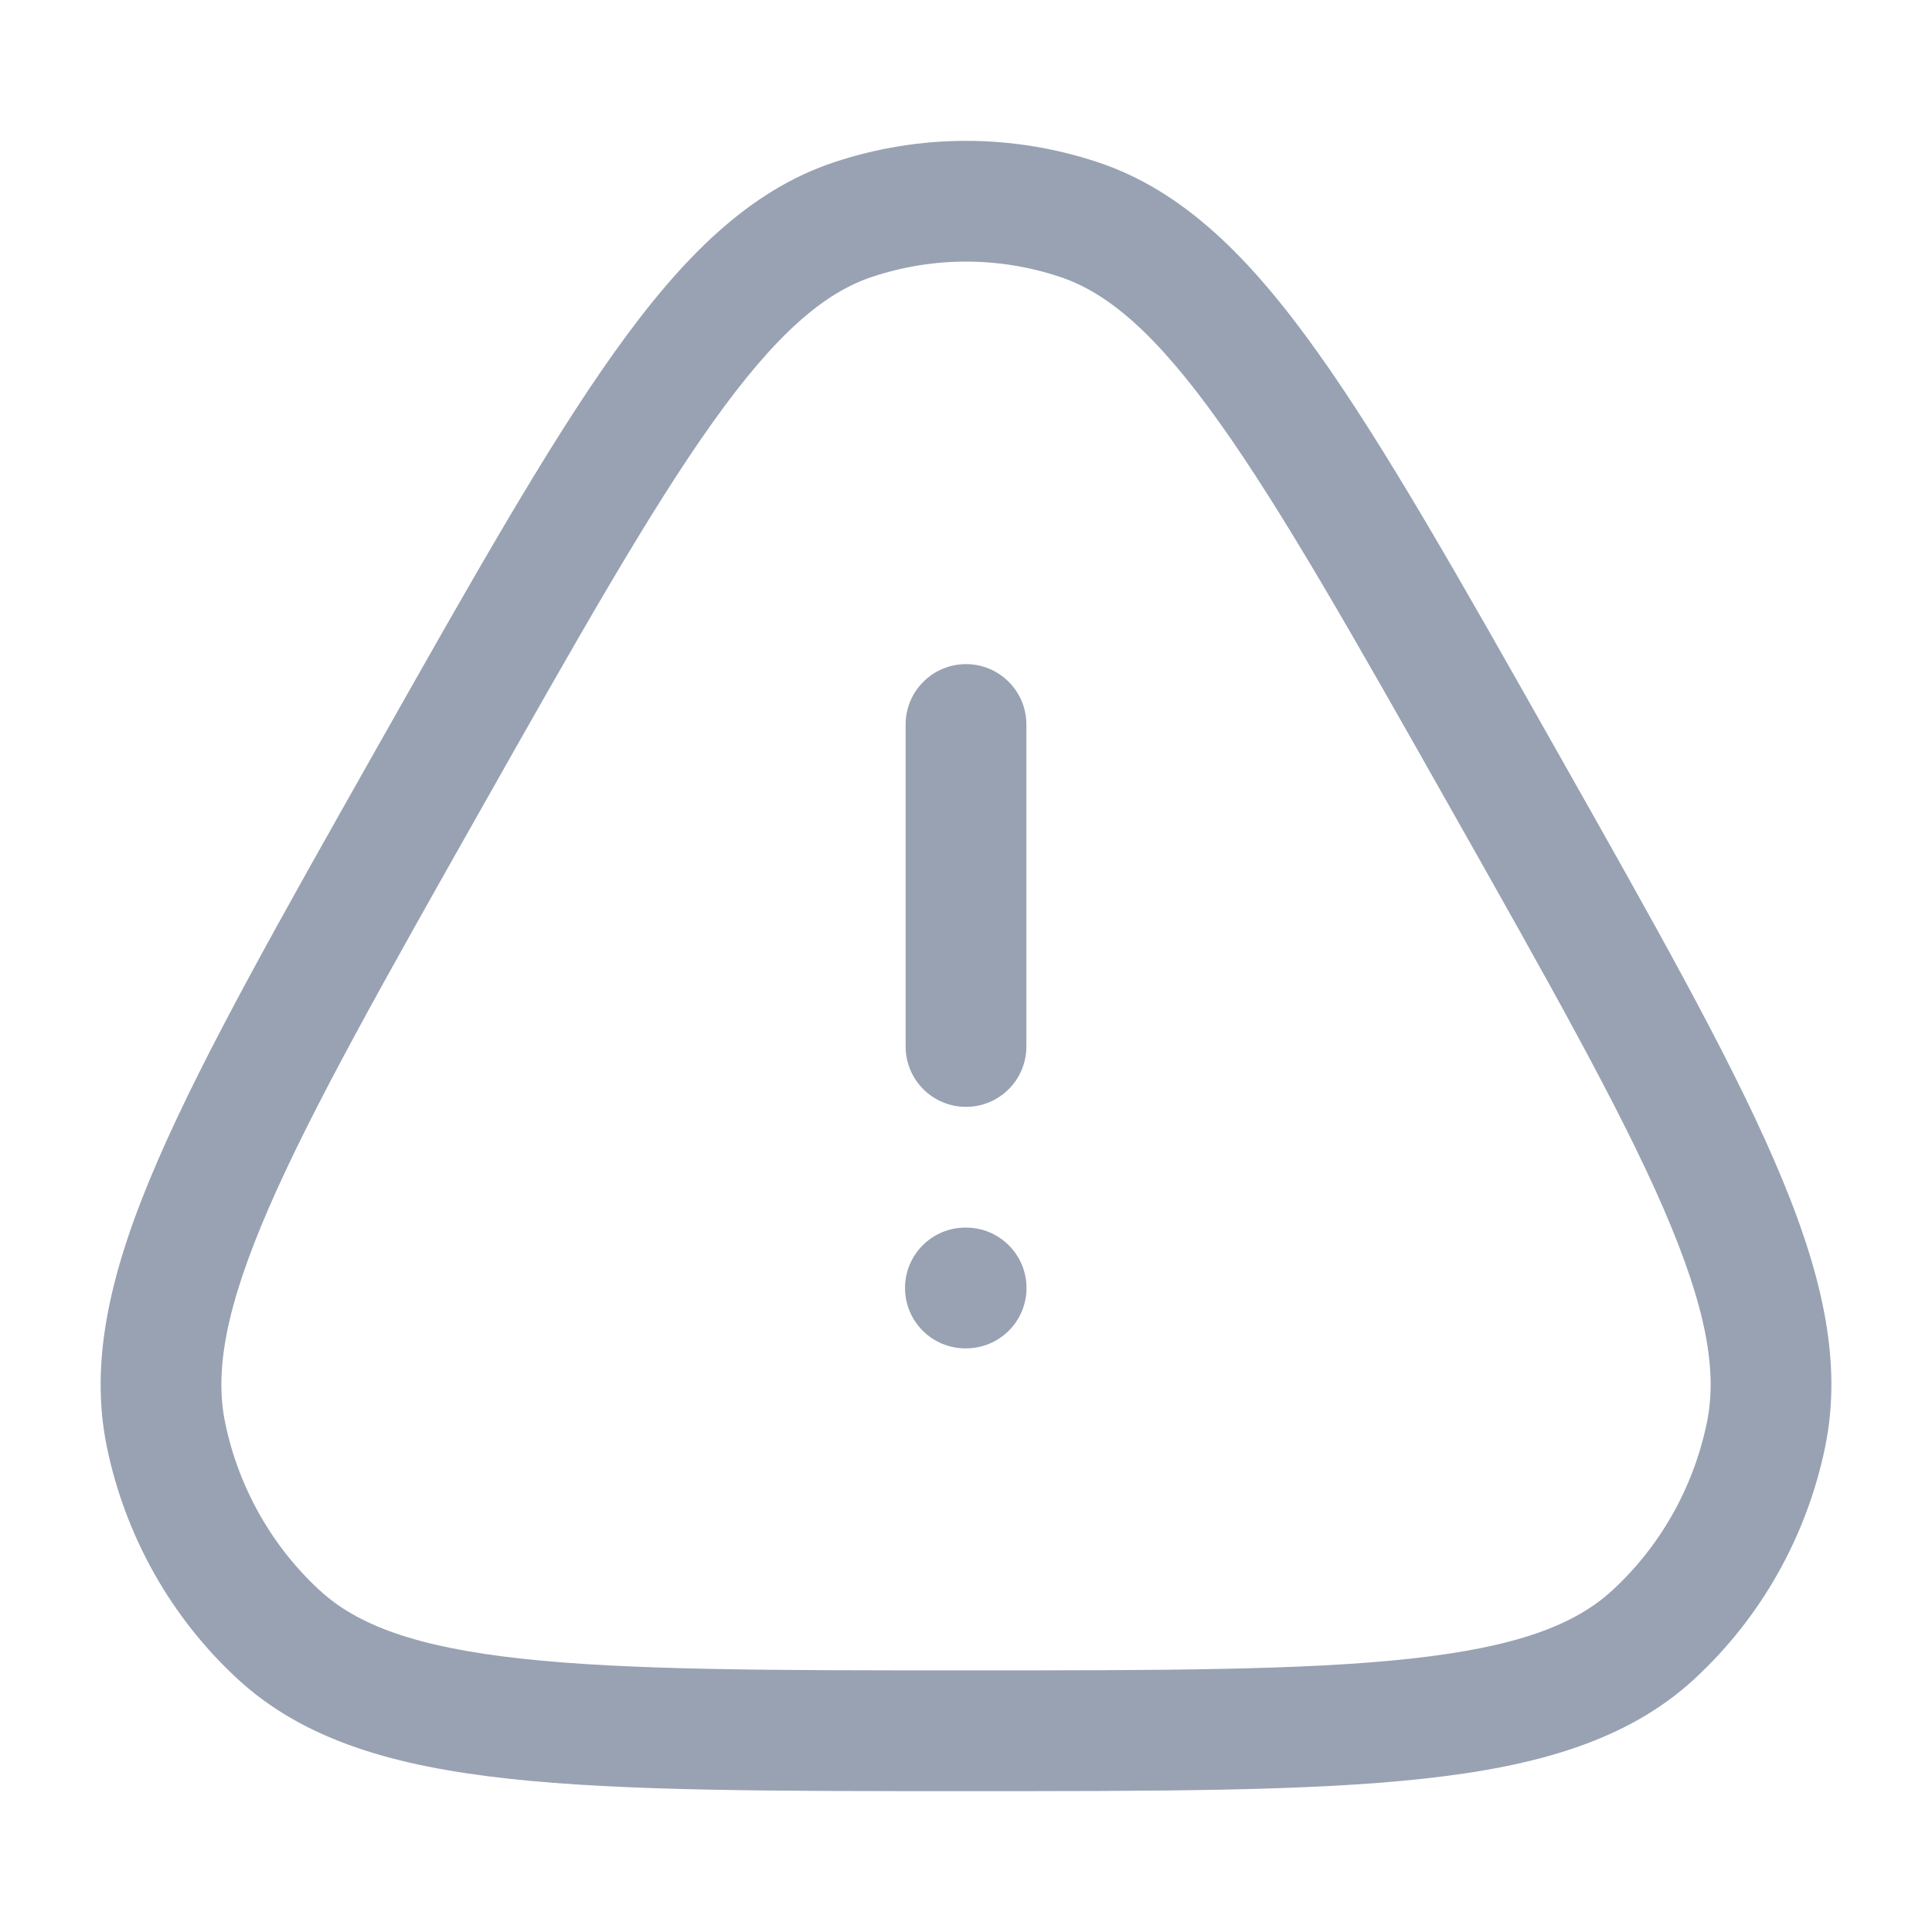
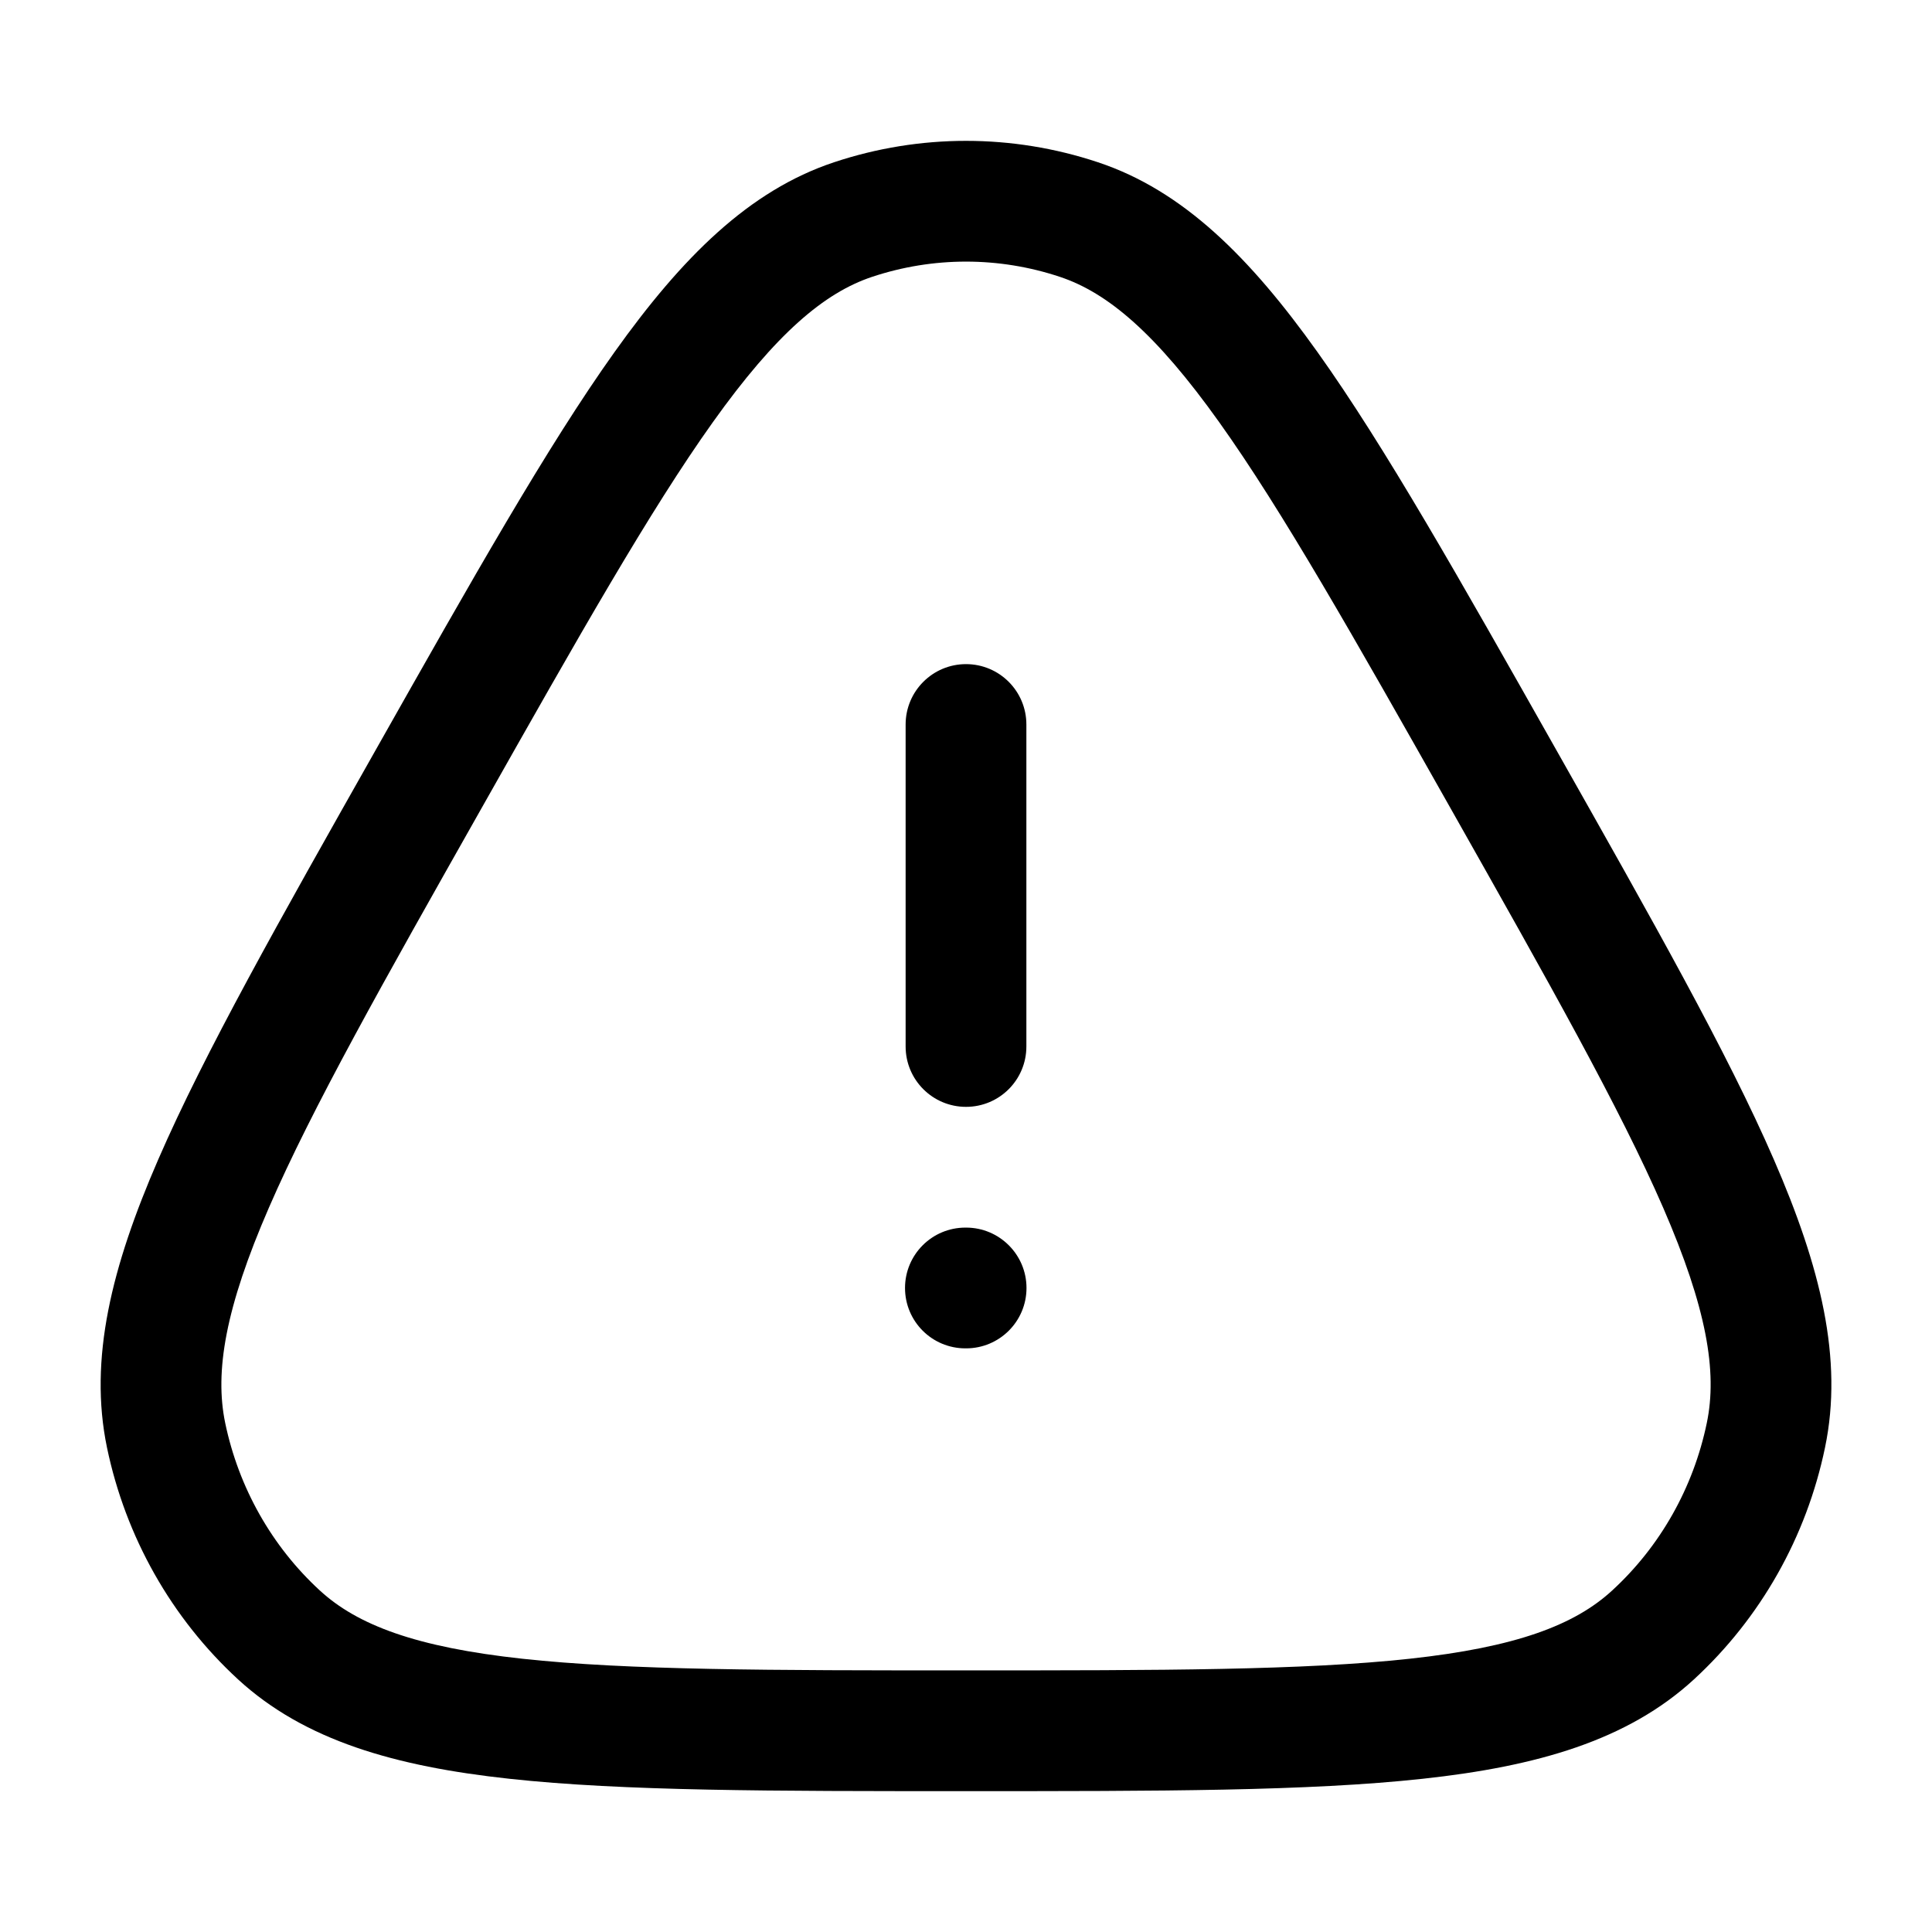
- <svg xmlns="http://www.w3.org/2000/svg" width="32" height="32" viewBox="0 0 32 32" fill="none">
-   <path d="M4.62 27.079L3.943 27.816L4.62 27.079ZM2.751 23.772L3.73 23.569L2.751 23.772ZM24.905 12.911L24.034 13.402L24.905 12.911ZM29.249 23.772L28.27 23.569L29.249 23.772ZM27.38 27.079L26.703 26.343L27.38 27.079ZM17.869 3.636L18.184 2.687L17.869 3.636ZM14.131 3.636L13.816 2.687L14.131 3.636ZM15.99 20.333C15.437 20.333 14.99 20.781 14.99 21.333C14.99 21.886 15.437 22.333 15.99 22.333V20.333ZM16.002 22.333C16.554 22.333 17.002 21.886 17.002 21.333C17.002 20.781 16.554 20.333 16.002 20.333V22.333ZM15 17.333C15 17.886 15.448 18.333 16 18.333C16.553 18.333 17 17.886 17 17.333H15ZM17 12C17 11.448 16.553 11 16 11C15.448 11 15 11.448 15 12H17ZM16 27.667C12.758 27.667 10.41 27.665 8.652 27.474C6.892 27.283 5.921 26.917 5.297 26.343L3.943 27.816C5.045 28.829 6.546 29.257 8.436 29.462C10.327 29.668 12.806 29.667 16 29.667V27.667ZM6.225 12.418C4.627 15.246 3.389 17.435 2.619 19.209C1.85 20.979 1.467 22.508 1.772 23.976L3.73 23.569C3.553 22.717 3.733 21.662 4.453 20.005C5.171 18.351 6.346 16.27 7.967 13.402L6.225 12.418ZM5.297 26.343C4.504 25.614 3.954 24.643 3.73 23.569L1.772 23.976C2.08 25.455 2.838 26.799 3.943 27.816L5.297 26.343ZM24.034 13.402C25.654 16.27 26.829 18.351 27.548 20.005C28.267 21.662 28.448 22.717 28.27 23.569L30.228 23.976C30.534 22.508 30.151 20.979 29.382 19.209C28.612 17.435 27.373 15.246 25.775 12.418L24.034 13.402ZM16 29.667C19.195 29.667 21.673 29.668 23.565 29.462C25.455 29.257 26.955 28.829 28.057 27.816L26.703 26.343C26.08 26.917 25.109 27.283 23.349 27.474C21.591 27.665 19.242 27.667 16 27.667V29.667ZM28.27 23.569C28.047 24.643 27.497 25.614 26.703 26.343L28.057 27.816C29.162 26.799 29.921 25.455 30.228 23.976L28.27 23.569ZM25.775 12.418C24.177 9.591 22.941 7.4 21.822 5.832C20.707 4.268 19.598 3.156 18.184 2.687L17.554 4.585C18.349 4.849 19.148 5.526 20.194 6.993C21.237 8.455 22.414 10.535 24.034 13.402L25.775 12.418ZM7.967 13.402C9.587 10.535 10.764 8.455 11.807 6.993C12.853 5.526 13.652 4.849 14.446 4.585L13.816 2.687C12.403 3.156 11.293 4.268 10.178 5.832C9.06 7.4 7.823 9.591 6.225 12.418L7.967 13.402ZM18.184 2.687C16.765 2.215 15.236 2.215 13.816 2.687L14.446 4.585C15.457 4.249 16.544 4.249 17.554 4.585L18.184 2.687ZM15.99 22.333H16.002V20.333H15.99V22.333ZM17 17.333V12H15V17.333H17Z" fill="#98A2B3" />
+ <svg xmlns="http://www.w3.org/2000/svg" width="32" height="32" viewBox="0 0 32 32">
+   <path d="M4.62 27.079L3.943 27.816L4.62 27.079ZM2.751 23.772L3.73 23.569L2.751 23.772ZM24.905 12.911L24.034 13.402L24.905 12.911ZM29.249 23.772L28.27 23.569L29.249 23.772ZM27.38 27.079L26.703 26.343L27.38 27.079ZM17.869 3.636L18.184 2.687L17.869 3.636ZM14.131 3.636L13.816 2.687L14.131 3.636ZM15.99 20.333C15.437 20.333 14.99 20.781 14.99 21.333C14.99 21.886 15.437 22.333 15.99 22.333V20.333ZM16.002 22.333C16.554 22.333 17.002 21.886 17.002 21.333C17.002 20.781 16.554 20.333 16.002 20.333V22.333ZM15 17.333C15 17.886 15.448 18.333 16 18.333C16.553 18.333 17 17.886 17 17.333H15ZM17 12C17 11.448 16.553 11 16 11C15.448 11 15 11.448 15 12H17ZM16 27.667C12.758 27.667 10.41 27.665 8.652 27.474C6.892 27.283 5.921 26.917 5.297 26.343L3.943 27.816C5.045 28.829 6.546 29.257 8.436 29.462C10.327 29.668 12.806 29.667 16 29.667V27.667ZM6.225 12.418C4.627 15.246 3.389 17.435 2.619 19.209C1.85 20.979 1.467 22.508 1.772 23.976L3.73 23.569C3.553 22.717 3.733 21.662 4.453 20.005C5.171 18.351 6.346 16.27 7.967 13.402L6.225 12.418ZM5.297 26.343C4.504 25.614 3.954 24.643 3.73 23.569L1.772 23.976C2.08 25.455 2.838 26.799 3.943 27.816L5.297 26.343ZM24.034 13.402C25.654 16.27 26.829 18.351 27.548 20.005C28.267 21.662 28.448 22.717 28.27 23.569L30.228 23.976C30.534 22.508 30.151 20.979 29.382 19.209C28.612 17.435 27.373 15.246 25.775 12.418L24.034 13.402ZM16 29.667C19.195 29.667 21.673 29.668 23.565 29.462C25.455 29.257 26.955 28.829 28.057 27.816L26.703 26.343C26.08 26.917 25.109 27.283 23.349 27.474C21.591 27.665 19.242 27.667 16 27.667V29.667ZM28.27 23.569C28.047 24.643 27.497 25.614 26.703 26.343L28.057 27.816C29.162 26.799 29.921 25.455 30.228 23.976L28.27 23.569ZM25.775 12.418C24.177 9.591 22.941 7.4 21.822 5.832C20.707 4.268 19.598 3.156 18.184 2.687L17.554 4.585C18.349 4.849 19.148 5.526 20.194 6.993C21.237 8.455 22.414 10.535 24.034 13.402L25.775 12.418ZM7.967 13.402C9.587 10.535 10.764 8.455 11.807 6.993C12.853 5.526 13.652 4.849 14.446 4.585L13.816 2.687C12.403 3.156 11.293 4.268 10.178 5.832C9.06 7.4 7.823 9.591 6.225 12.418L7.967 13.402ZM18.184 2.687C16.765 2.215 15.236 2.215 13.816 2.687L14.446 4.585C15.457 4.249 16.544 4.249 17.554 4.585L18.184 2.687ZM15.99 22.333H16.002V20.333H15.99V22.333ZM17 17.333V12H15V17.333H17Z" />
</svg>
